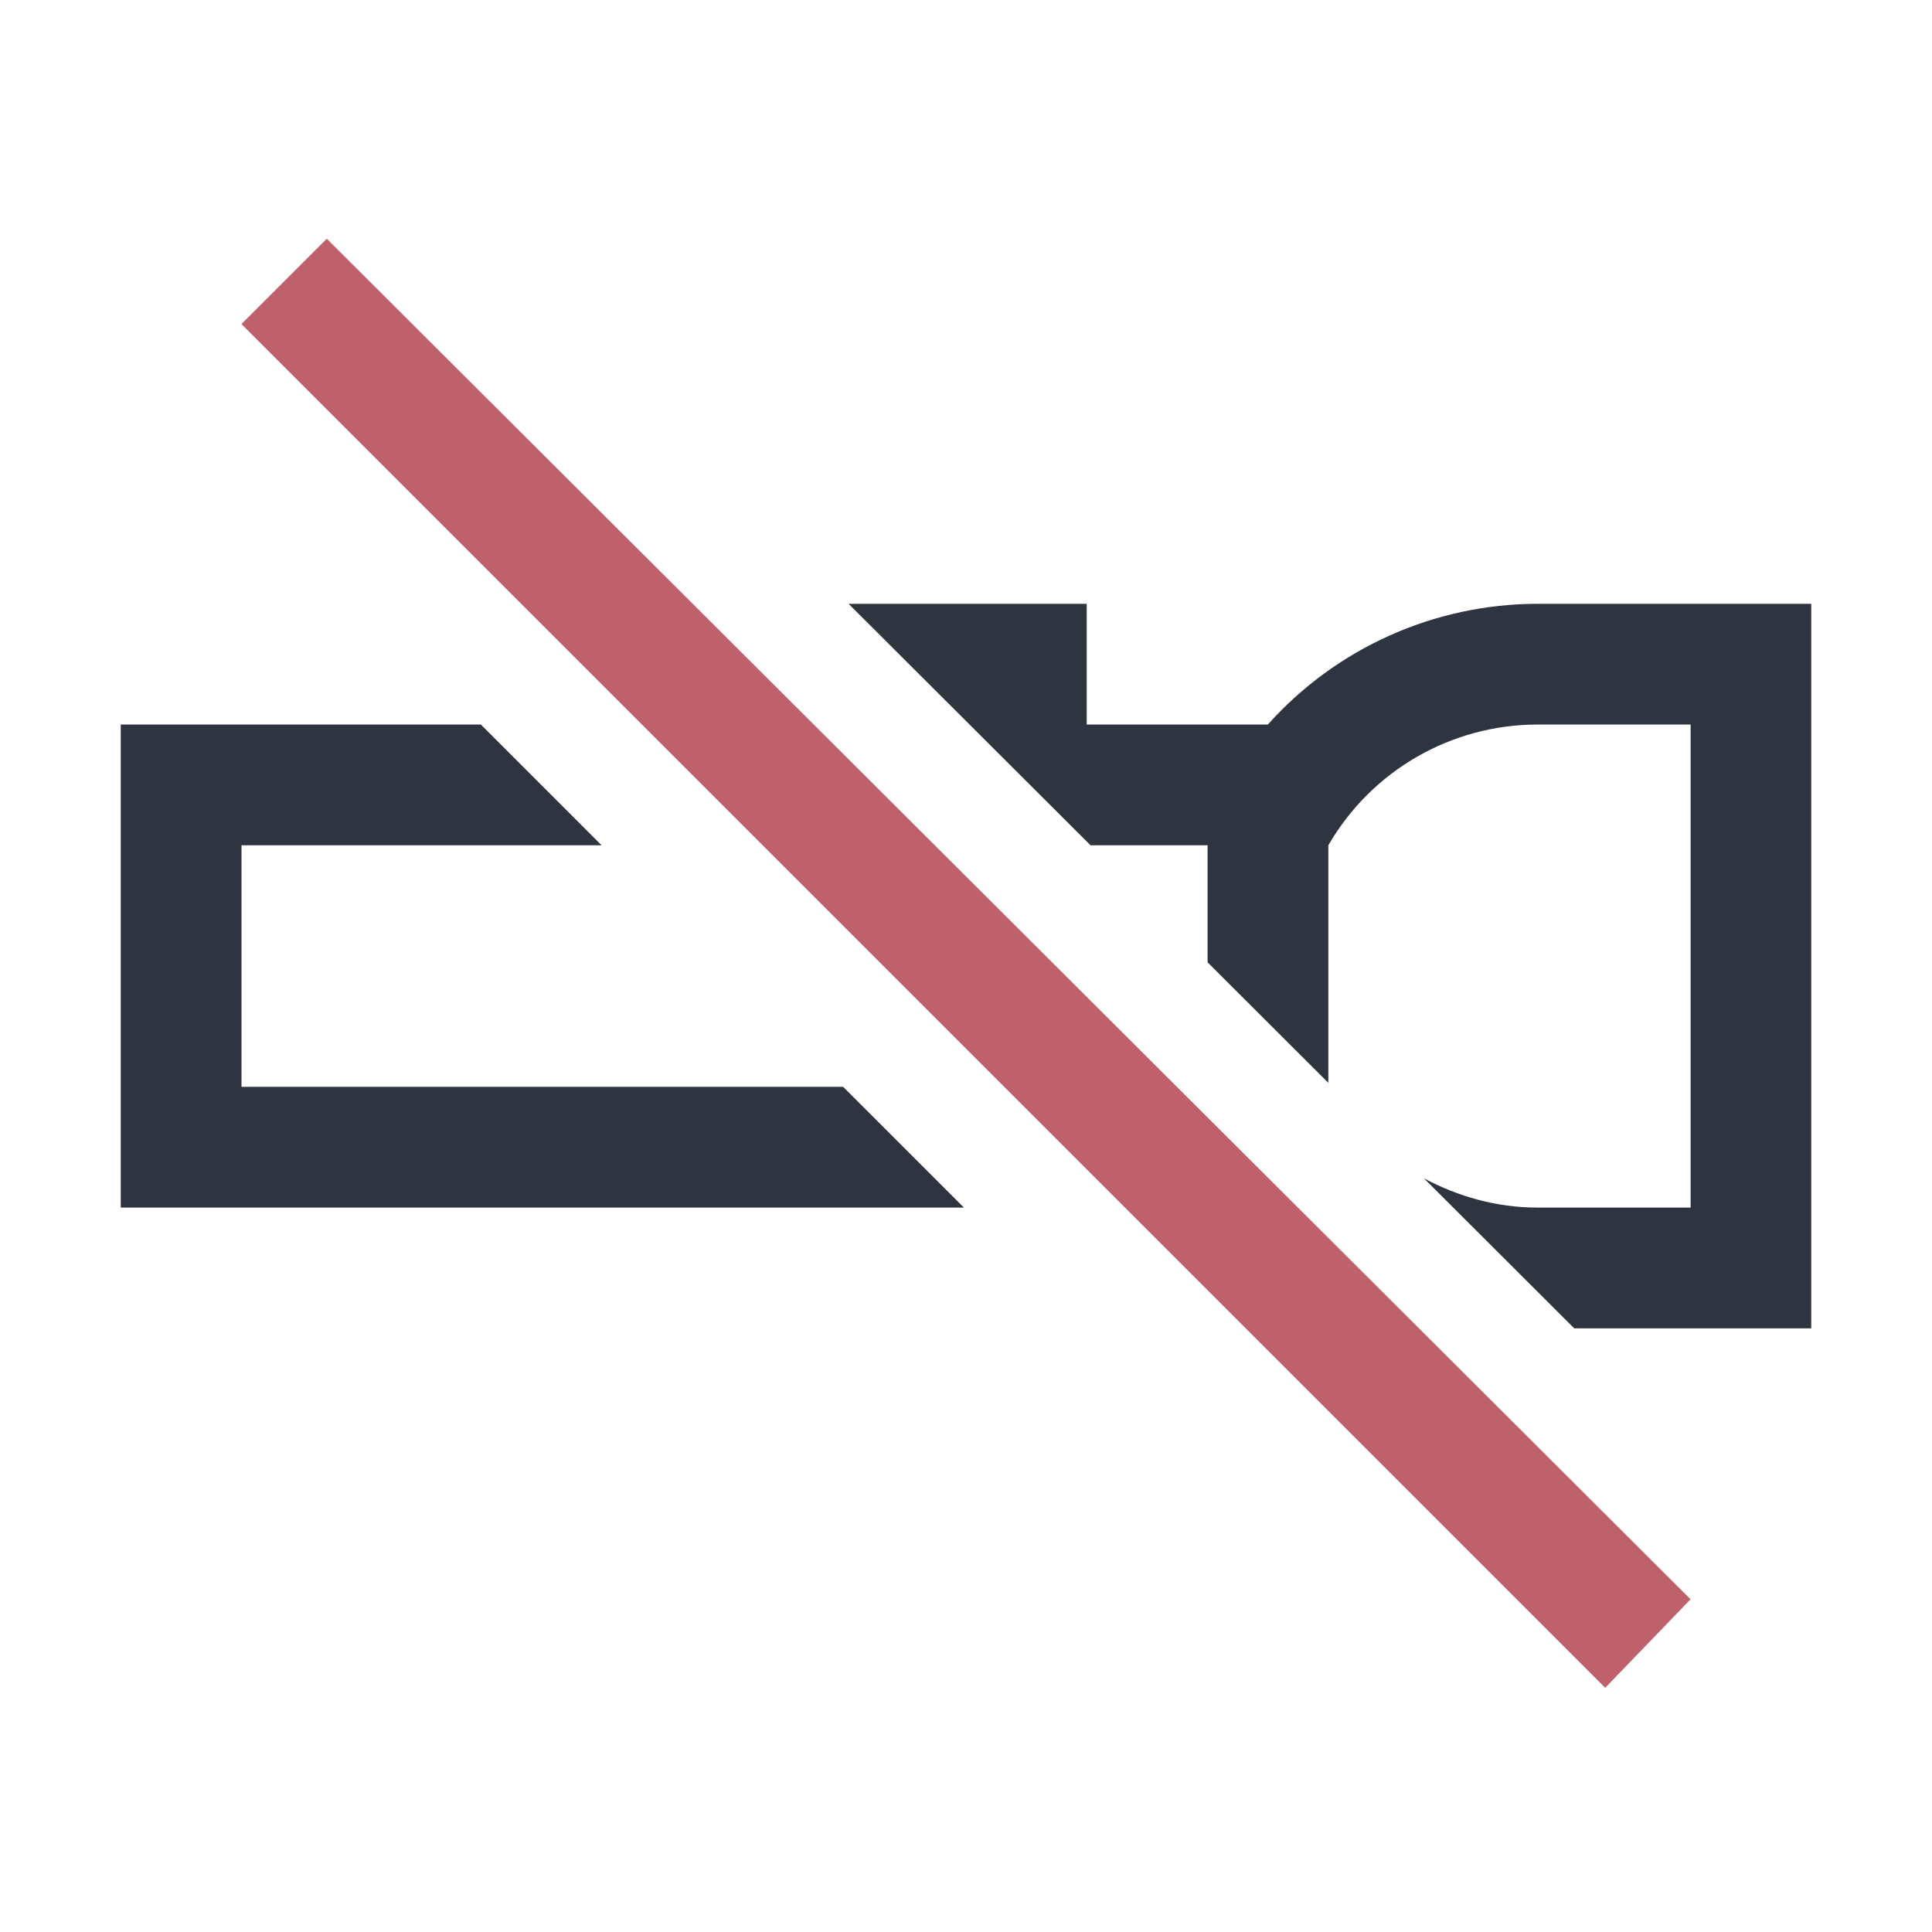
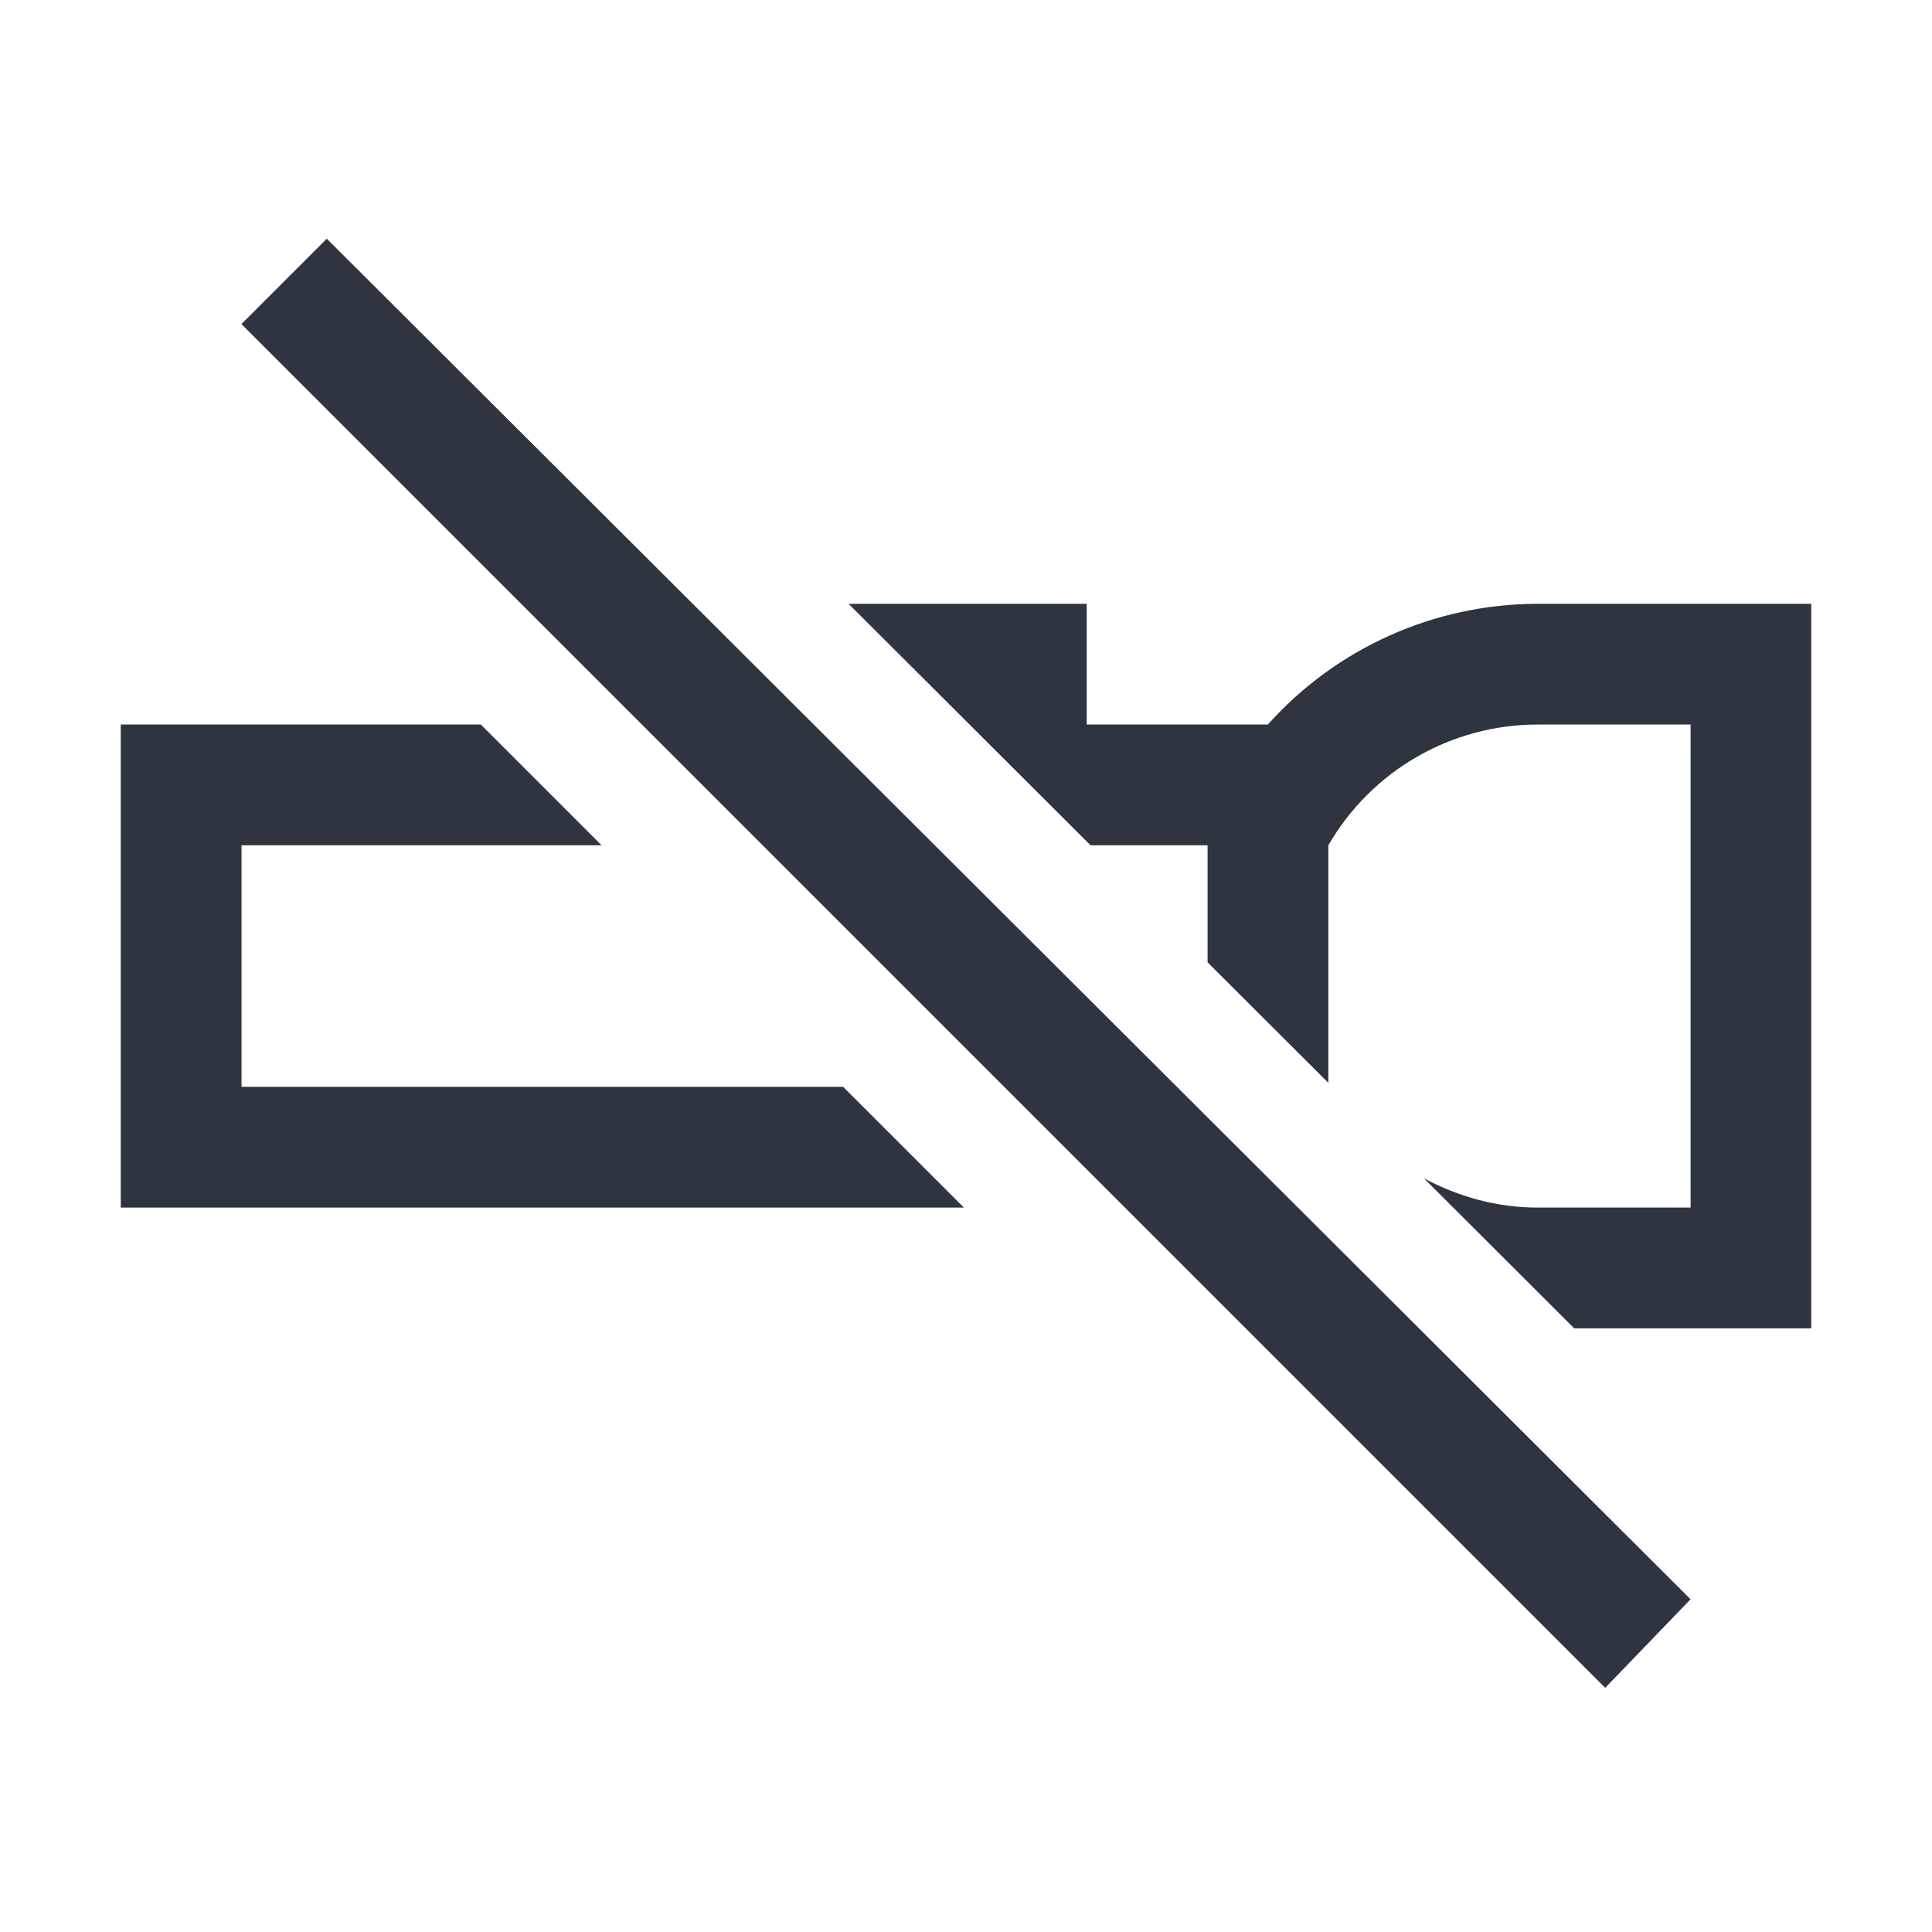
- <svg xmlns="http://www.w3.org/2000/svg" width="16" height="16" viewBox="0 0 4.233 4.233">
+ <svg xmlns="http://www.w3.org/2000/svg" width="16" height="16" version="1.1" viewBox="0 0 4.233 4.233">
  <style type="text/css">.ColorScheme-Text{color:#2e3440;}.ColorScheme-NegativeText{color:#bf616a;}</style>
-   <g transform="translate(0 -292.77)" fill="currentColor">
+   <g transform="translate(0 -292.77)" fill="#2e3440">
    <path class="ColorScheme-Text" transform="matrix(.26458 0 0 .26458 0 292.77)" d="m7.027 5 2.004 2h0.969v0.969l1 0.998v-1.967c0.357-0.618 1.016-0.999 1.73-1h1.27v4h-1.27c-0.334-2.65e-4 -0.653-0.09-0.938-0.242l1.244 1.242h1.963v-6h-2.269c-0.852 0.002-1.663 0.365-2.231 1h-1.5v-1zm-6.027 1v4h6.982l-1-1h-4.982v-2h2.982l-1-1z" />
    <path class="ColorScheme-NegativeText" d="m0.529 293.48 0.187-0.187 2.988 2.981-0.187 0.194z" />
  </g>
</svg>
